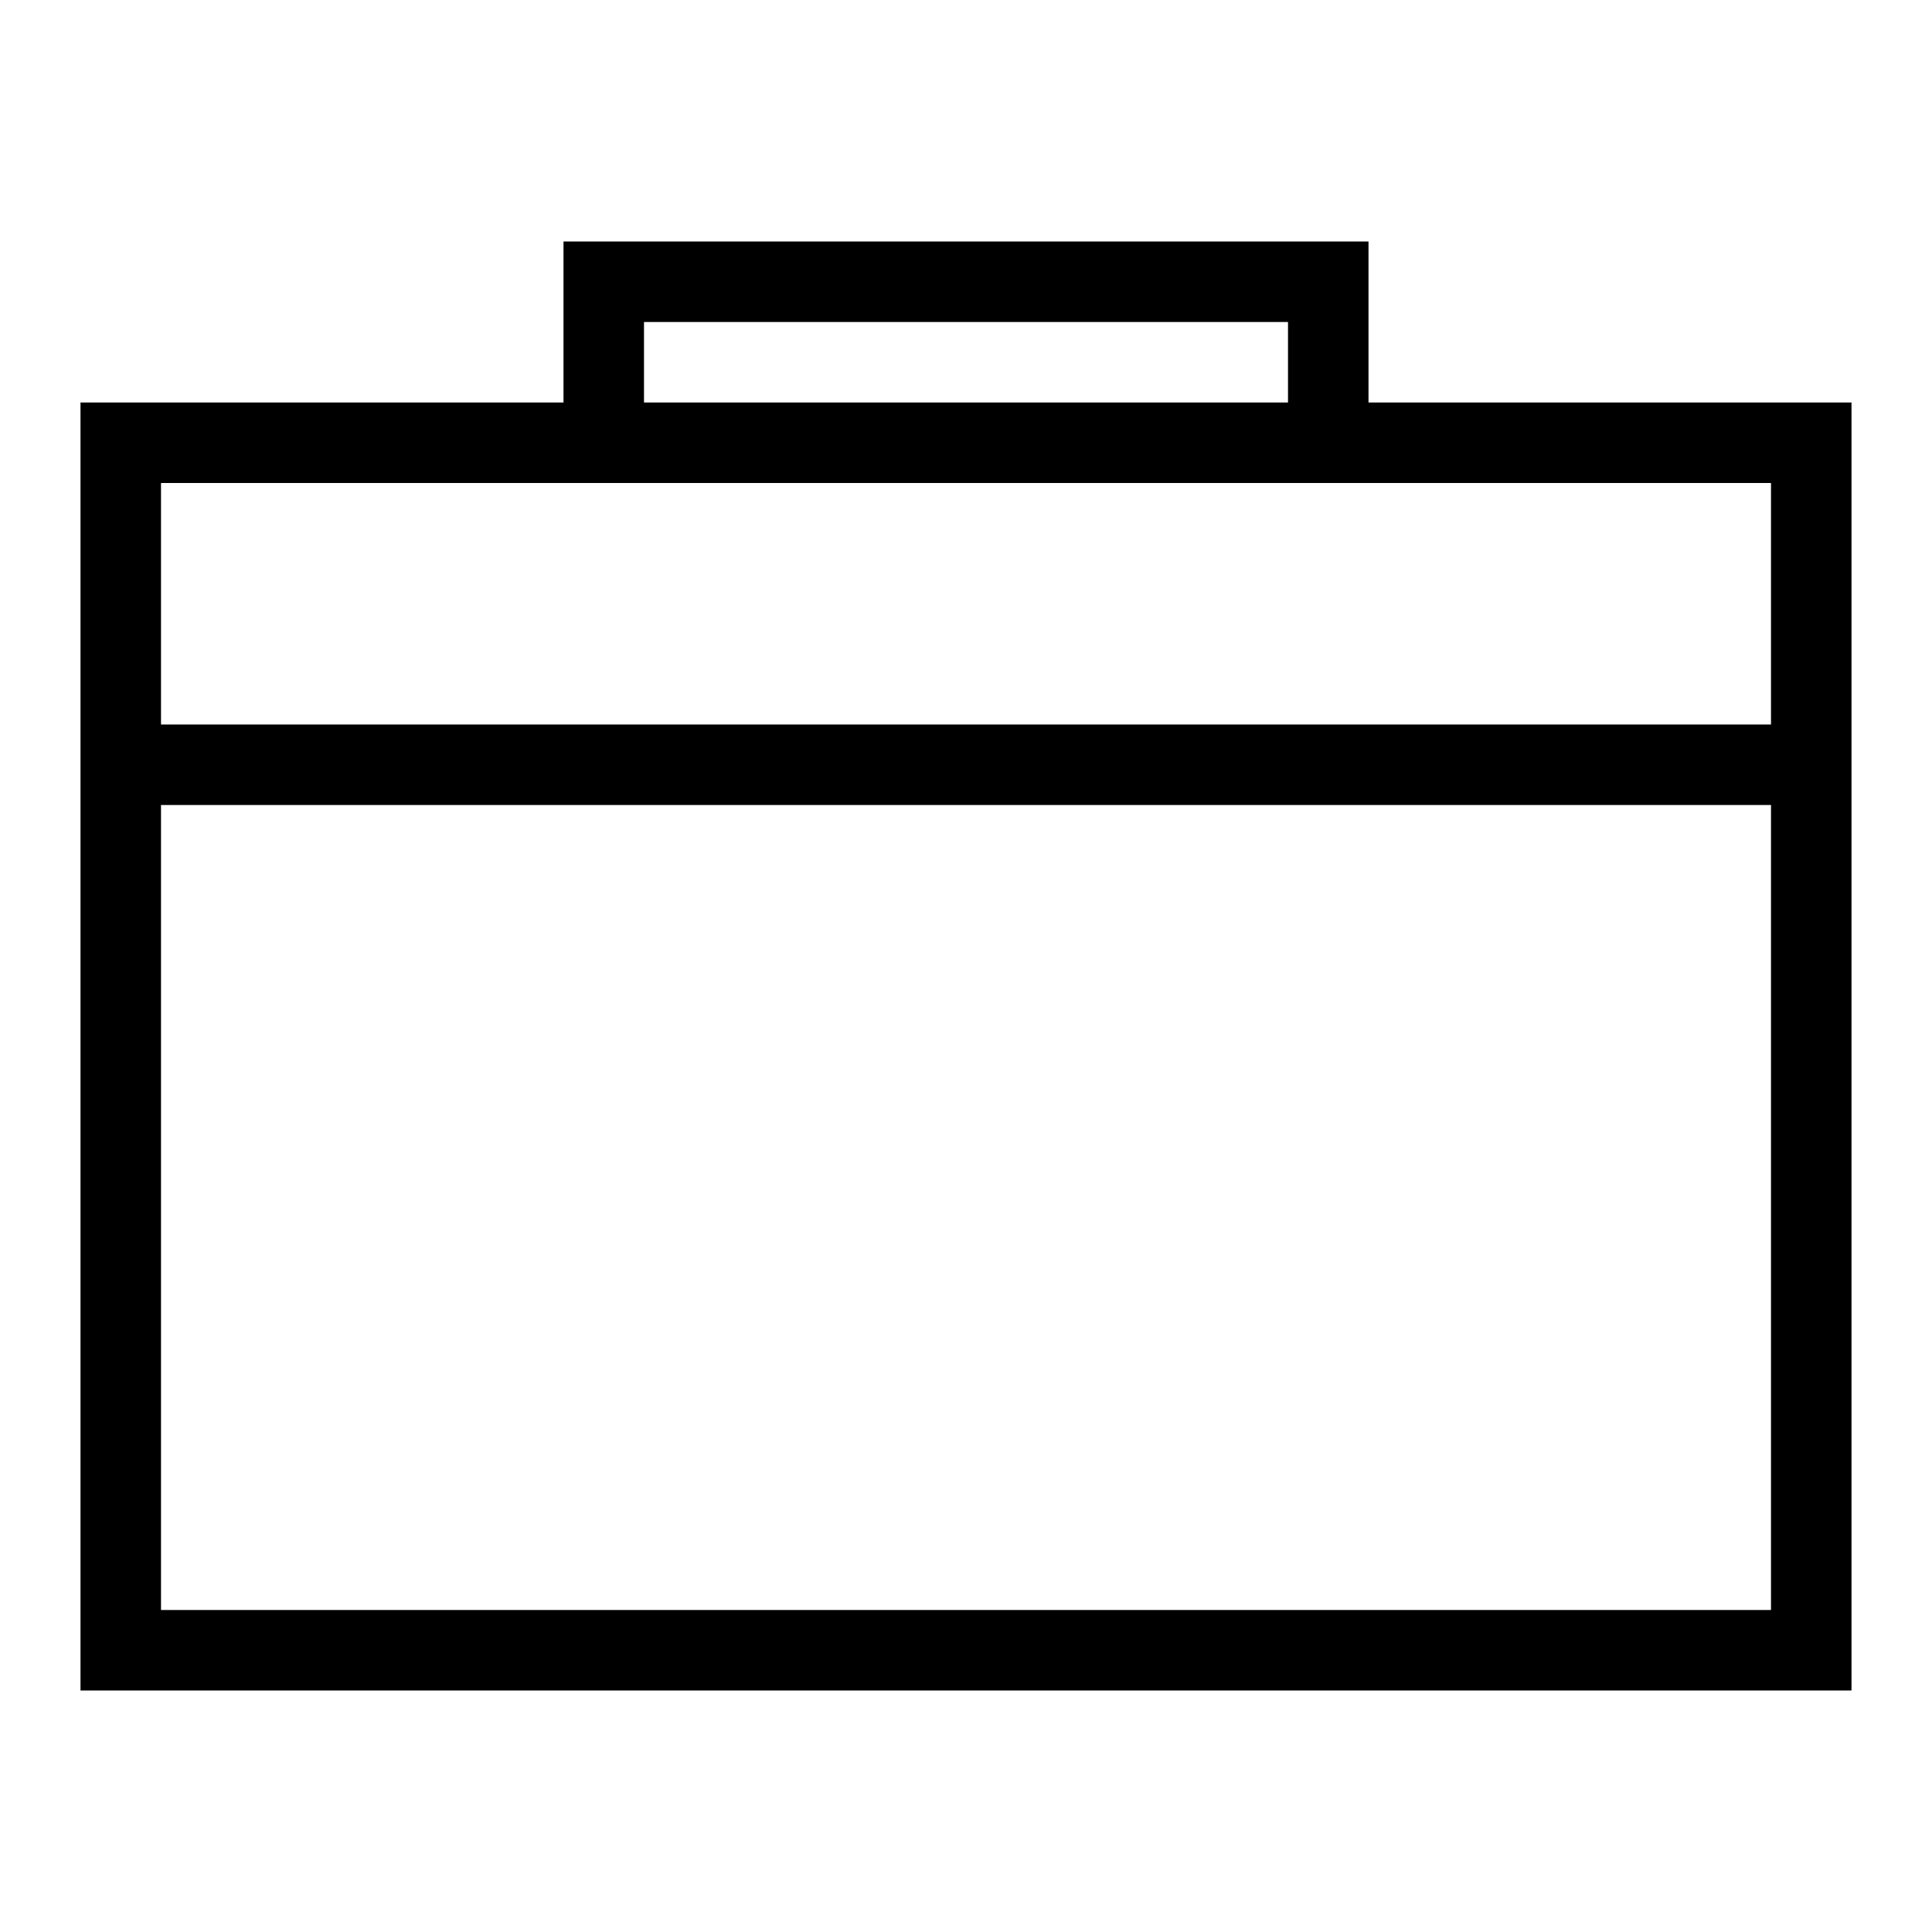
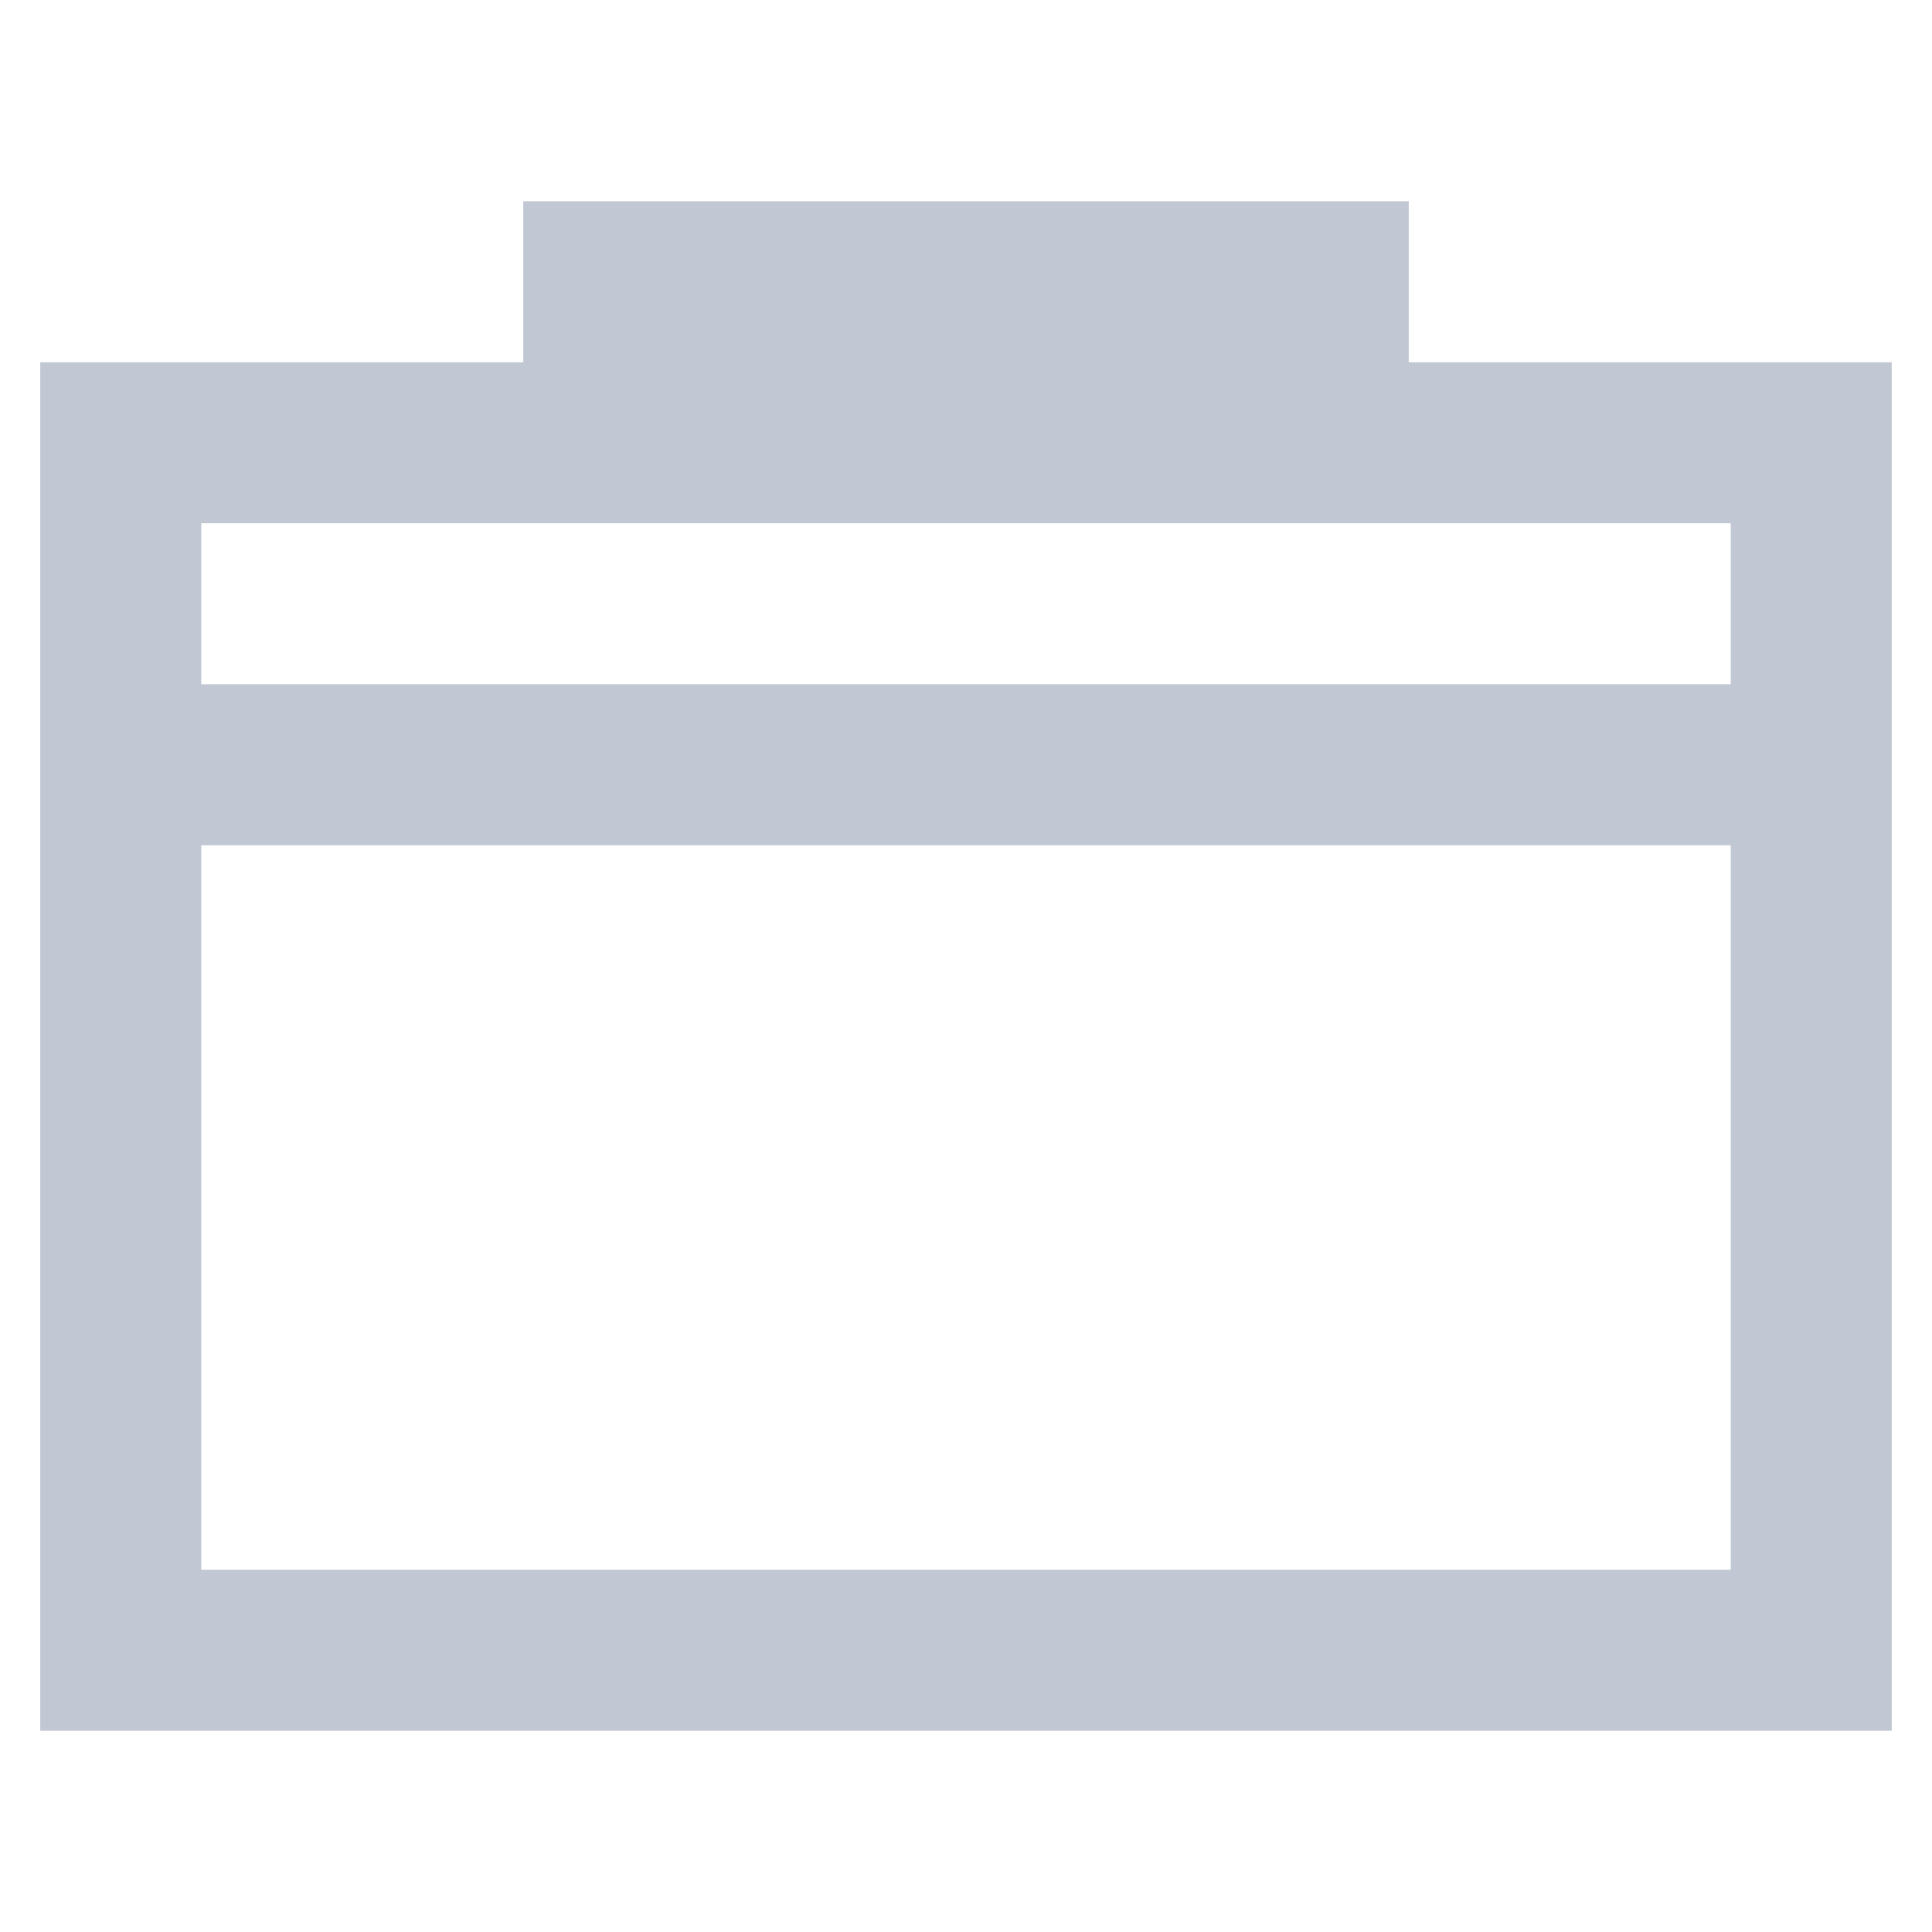
<svg xmlns="http://www.w3.org/2000/svg" width="800px" height="800px" viewBox="0 0 24 24">
-   <path d="M17 5V3H7v2H1v16h22V5zM8 4h8v1H8zm14 16H2V10h20zm0-11H2V6h20z" />
+   <path stroke="#C1C7D3" stroke-width="1" d="M17 5V3H7v2H1v16h22V5zM8 4h8v1H8zm14 16H2V10h20zm0-11H2V6h20z" />
  <path fill="none" d="M0 0h24v24H0z" />
</svg>
